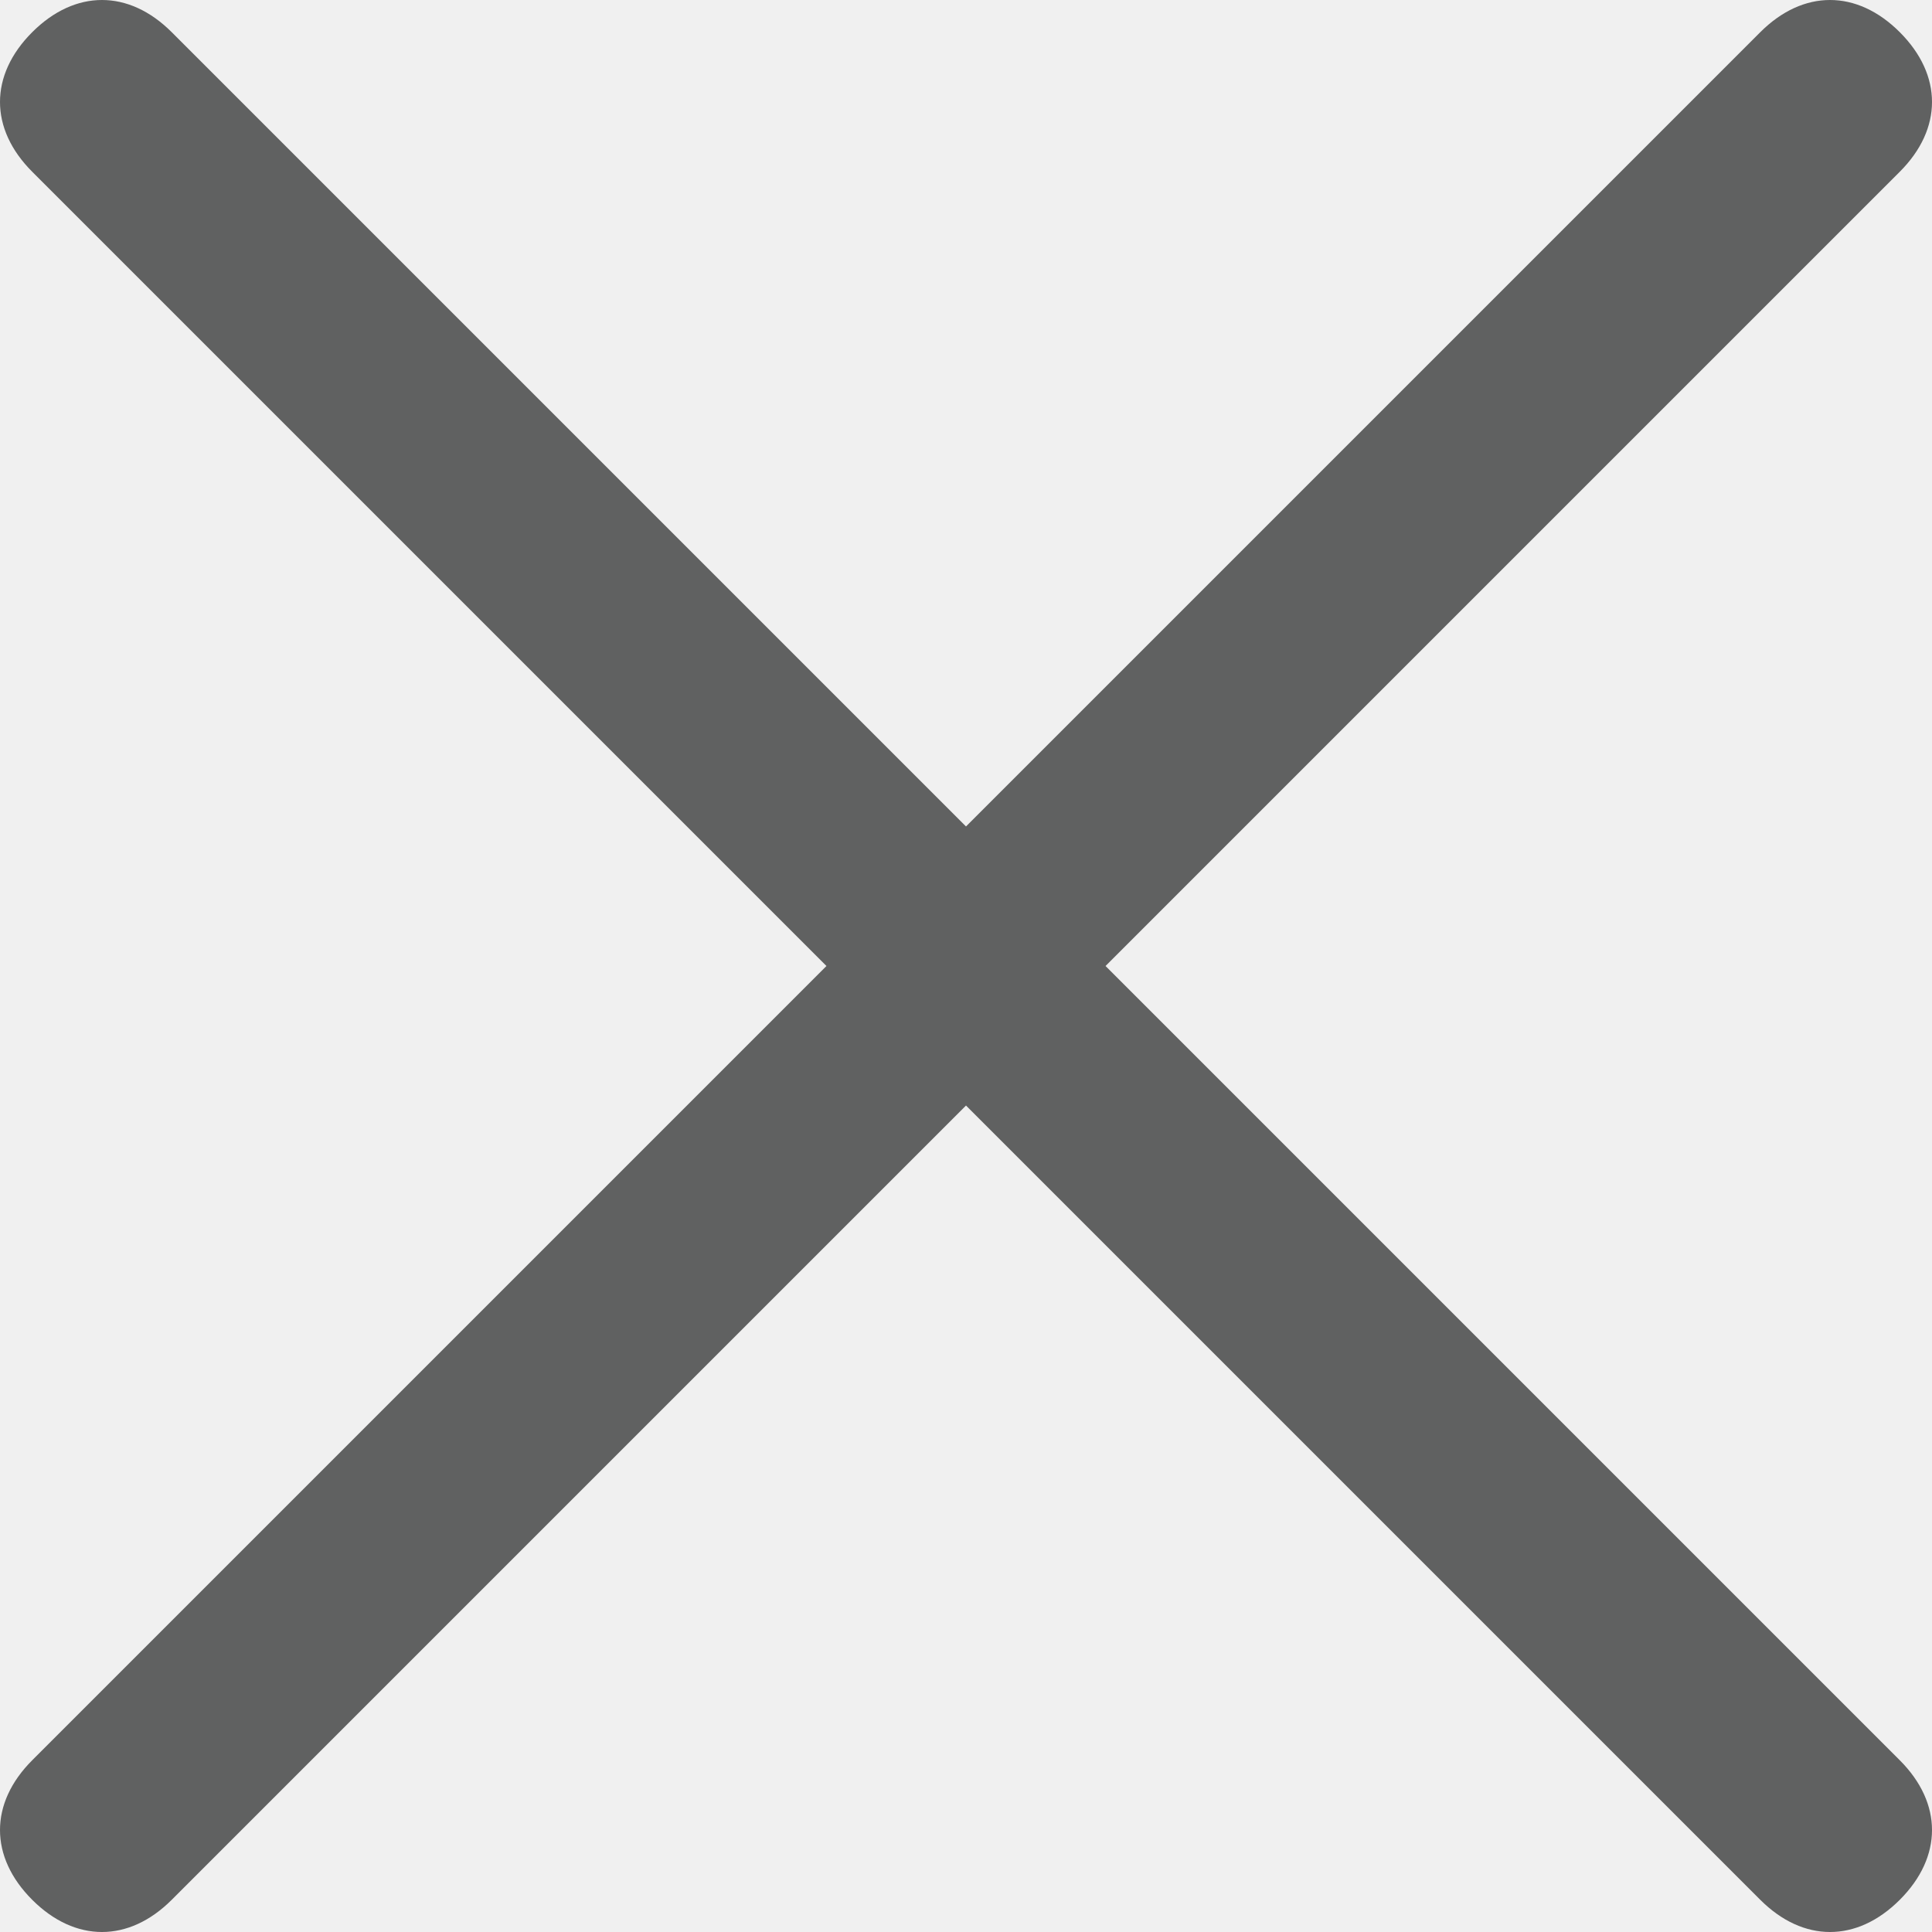
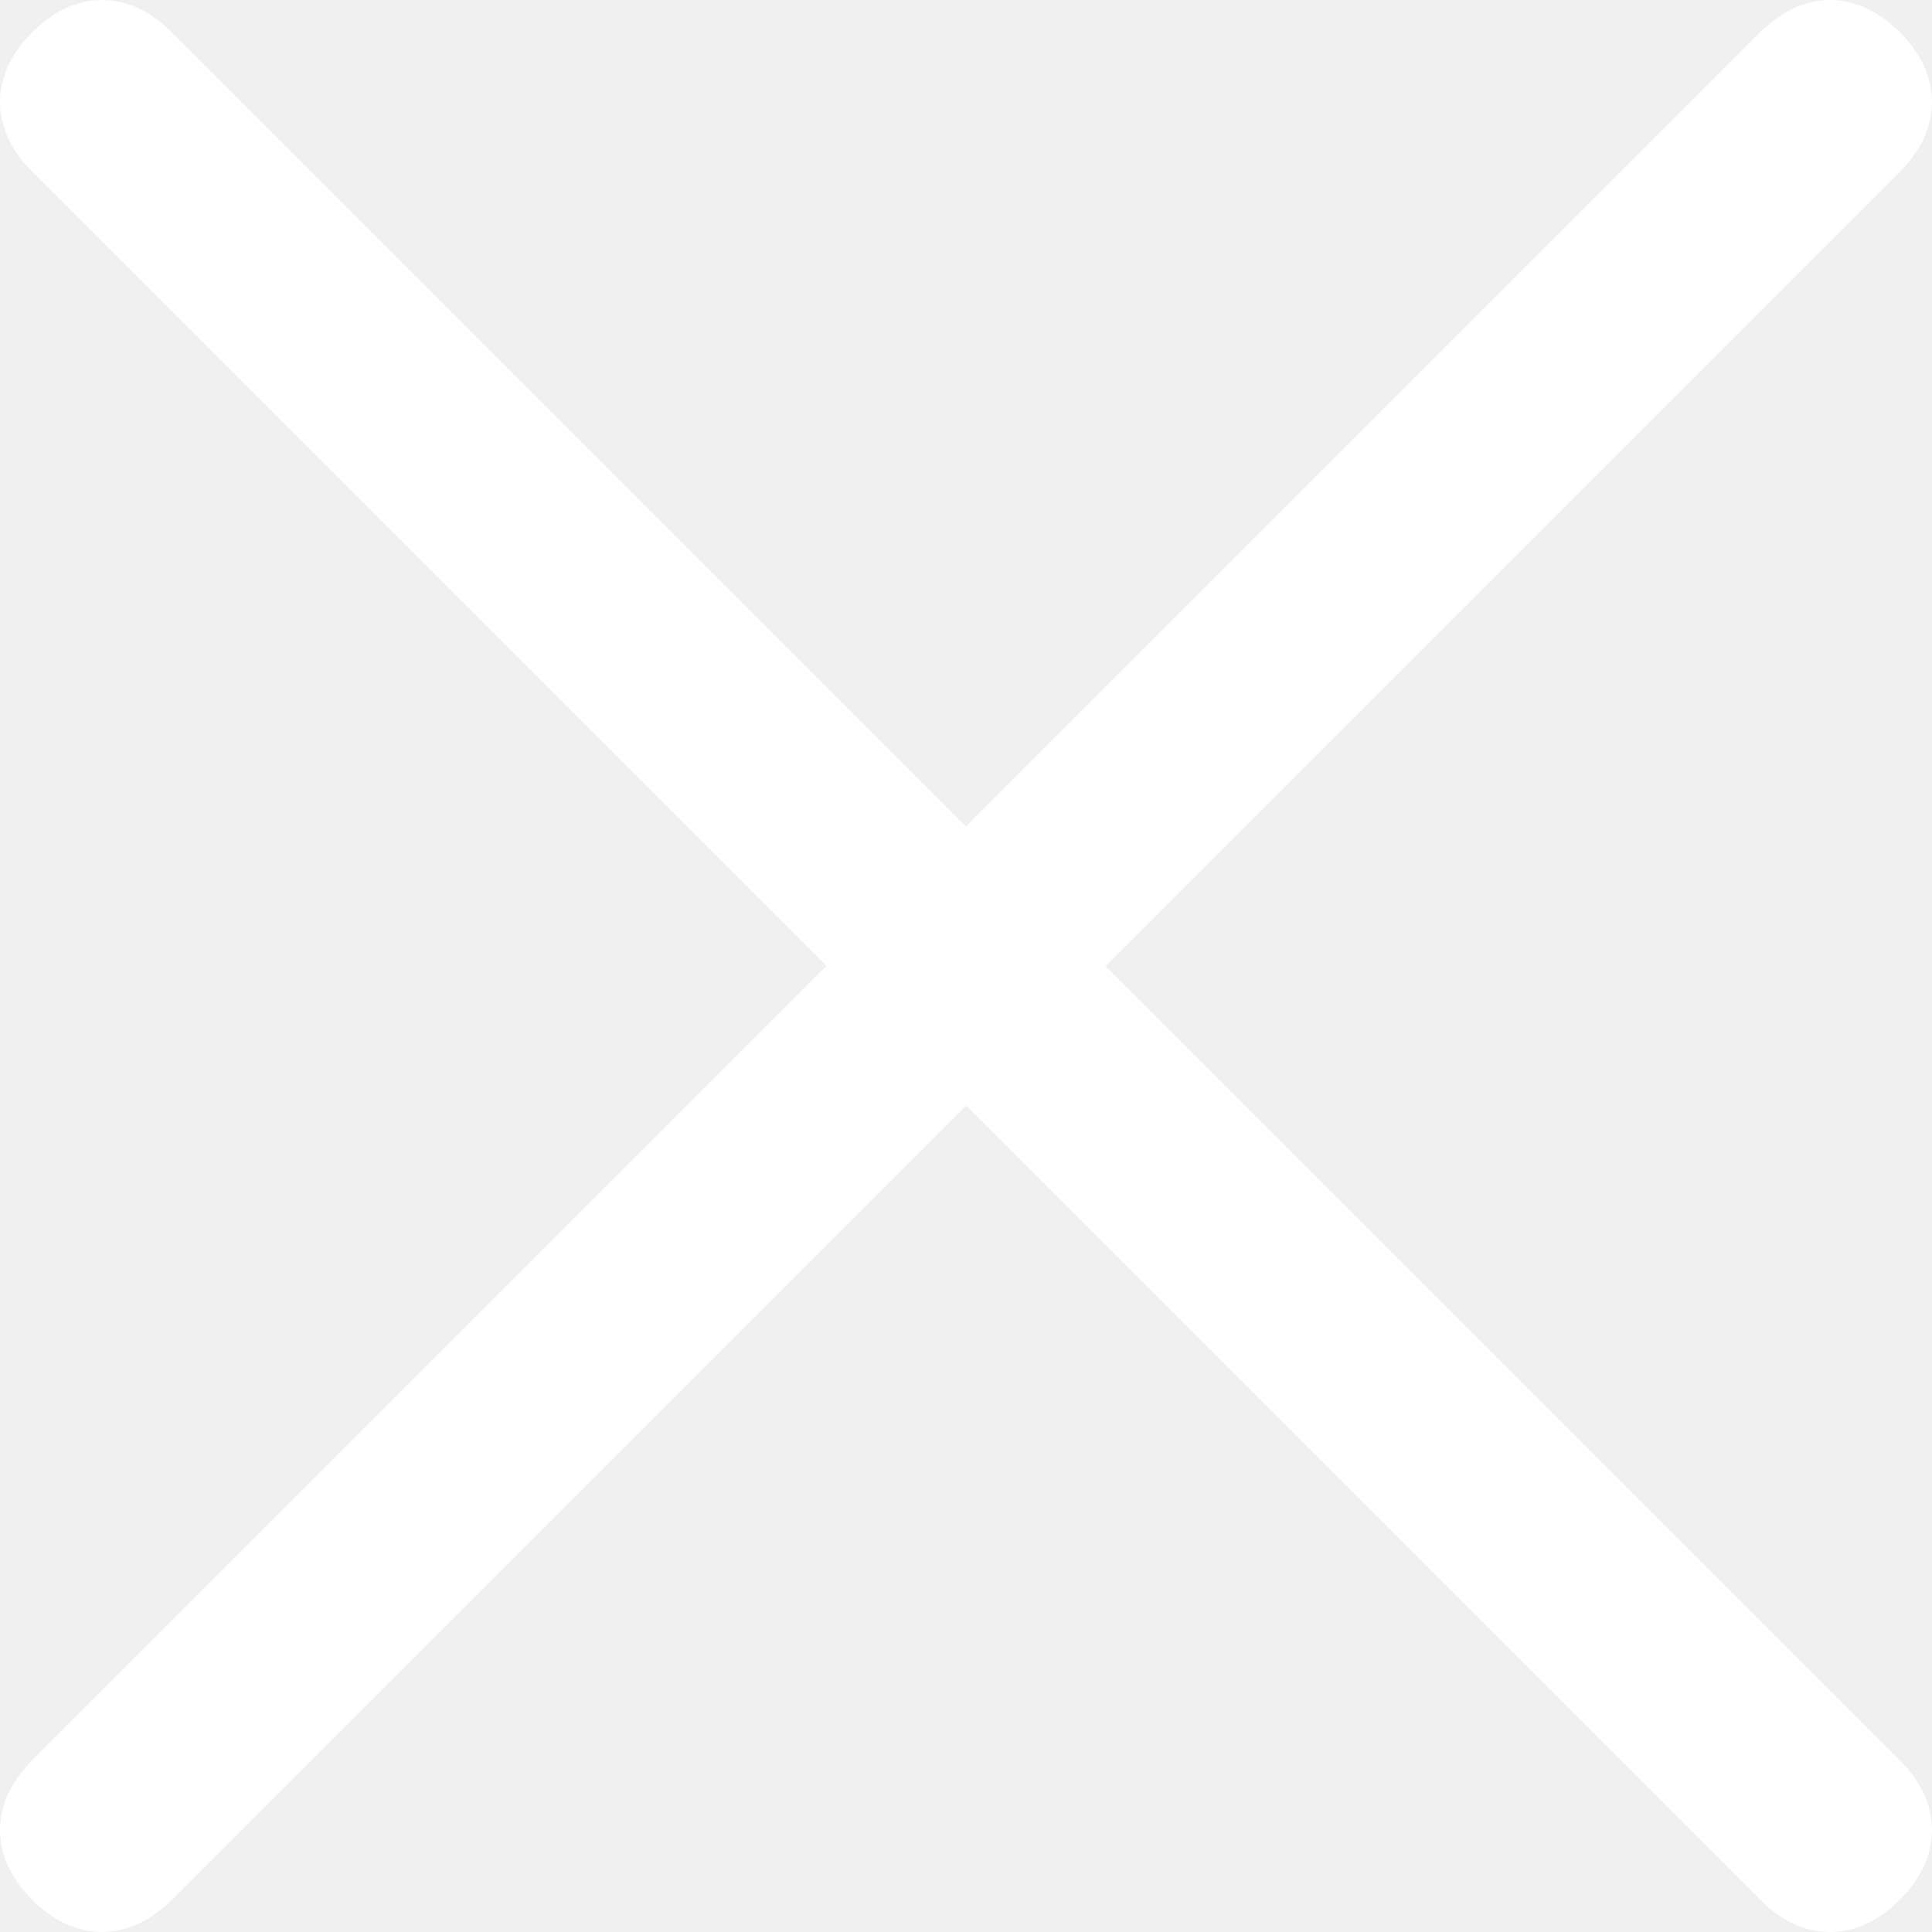
<svg xmlns="http://www.w3.org/2000/svg" viewBox="0 0 18 18">
-   <path d="M10.3 9l7.4-7.4c.4-.4.4-.9 0-1.3s-.9-.4-1.3 0L9 7.7 1.6.3C1.2-.1.7-.1.3.3s-.4.9 0 1.3L7.7 9 .3 16.4c-.4.4-.4.9 0 1.3s.9.4 1.3 0L9 10.3l7.4 7.4c.4.4.9.4 1.3 0s.4-.9 0-1.3L10.3 9z" fill="#606161" />
+   <path d="M10.3 9l7.4-7.4c.4-.4.4-.9 0-1.3s-.9-.4-1.3 0L9 7.7 1.6.3C1.2-.1.7-.1.3.3s-.4.9 0 1.3L7.7 9 .3 16.4c-.4.4-.4.9 0 1.3s.9.4 1.3 0L9 10.3l7.4 7.4c.4.4.9.4 1.3 0s.4-.9 0-1.3L10.3 9z" fill="#ffffff" />
</svg>
